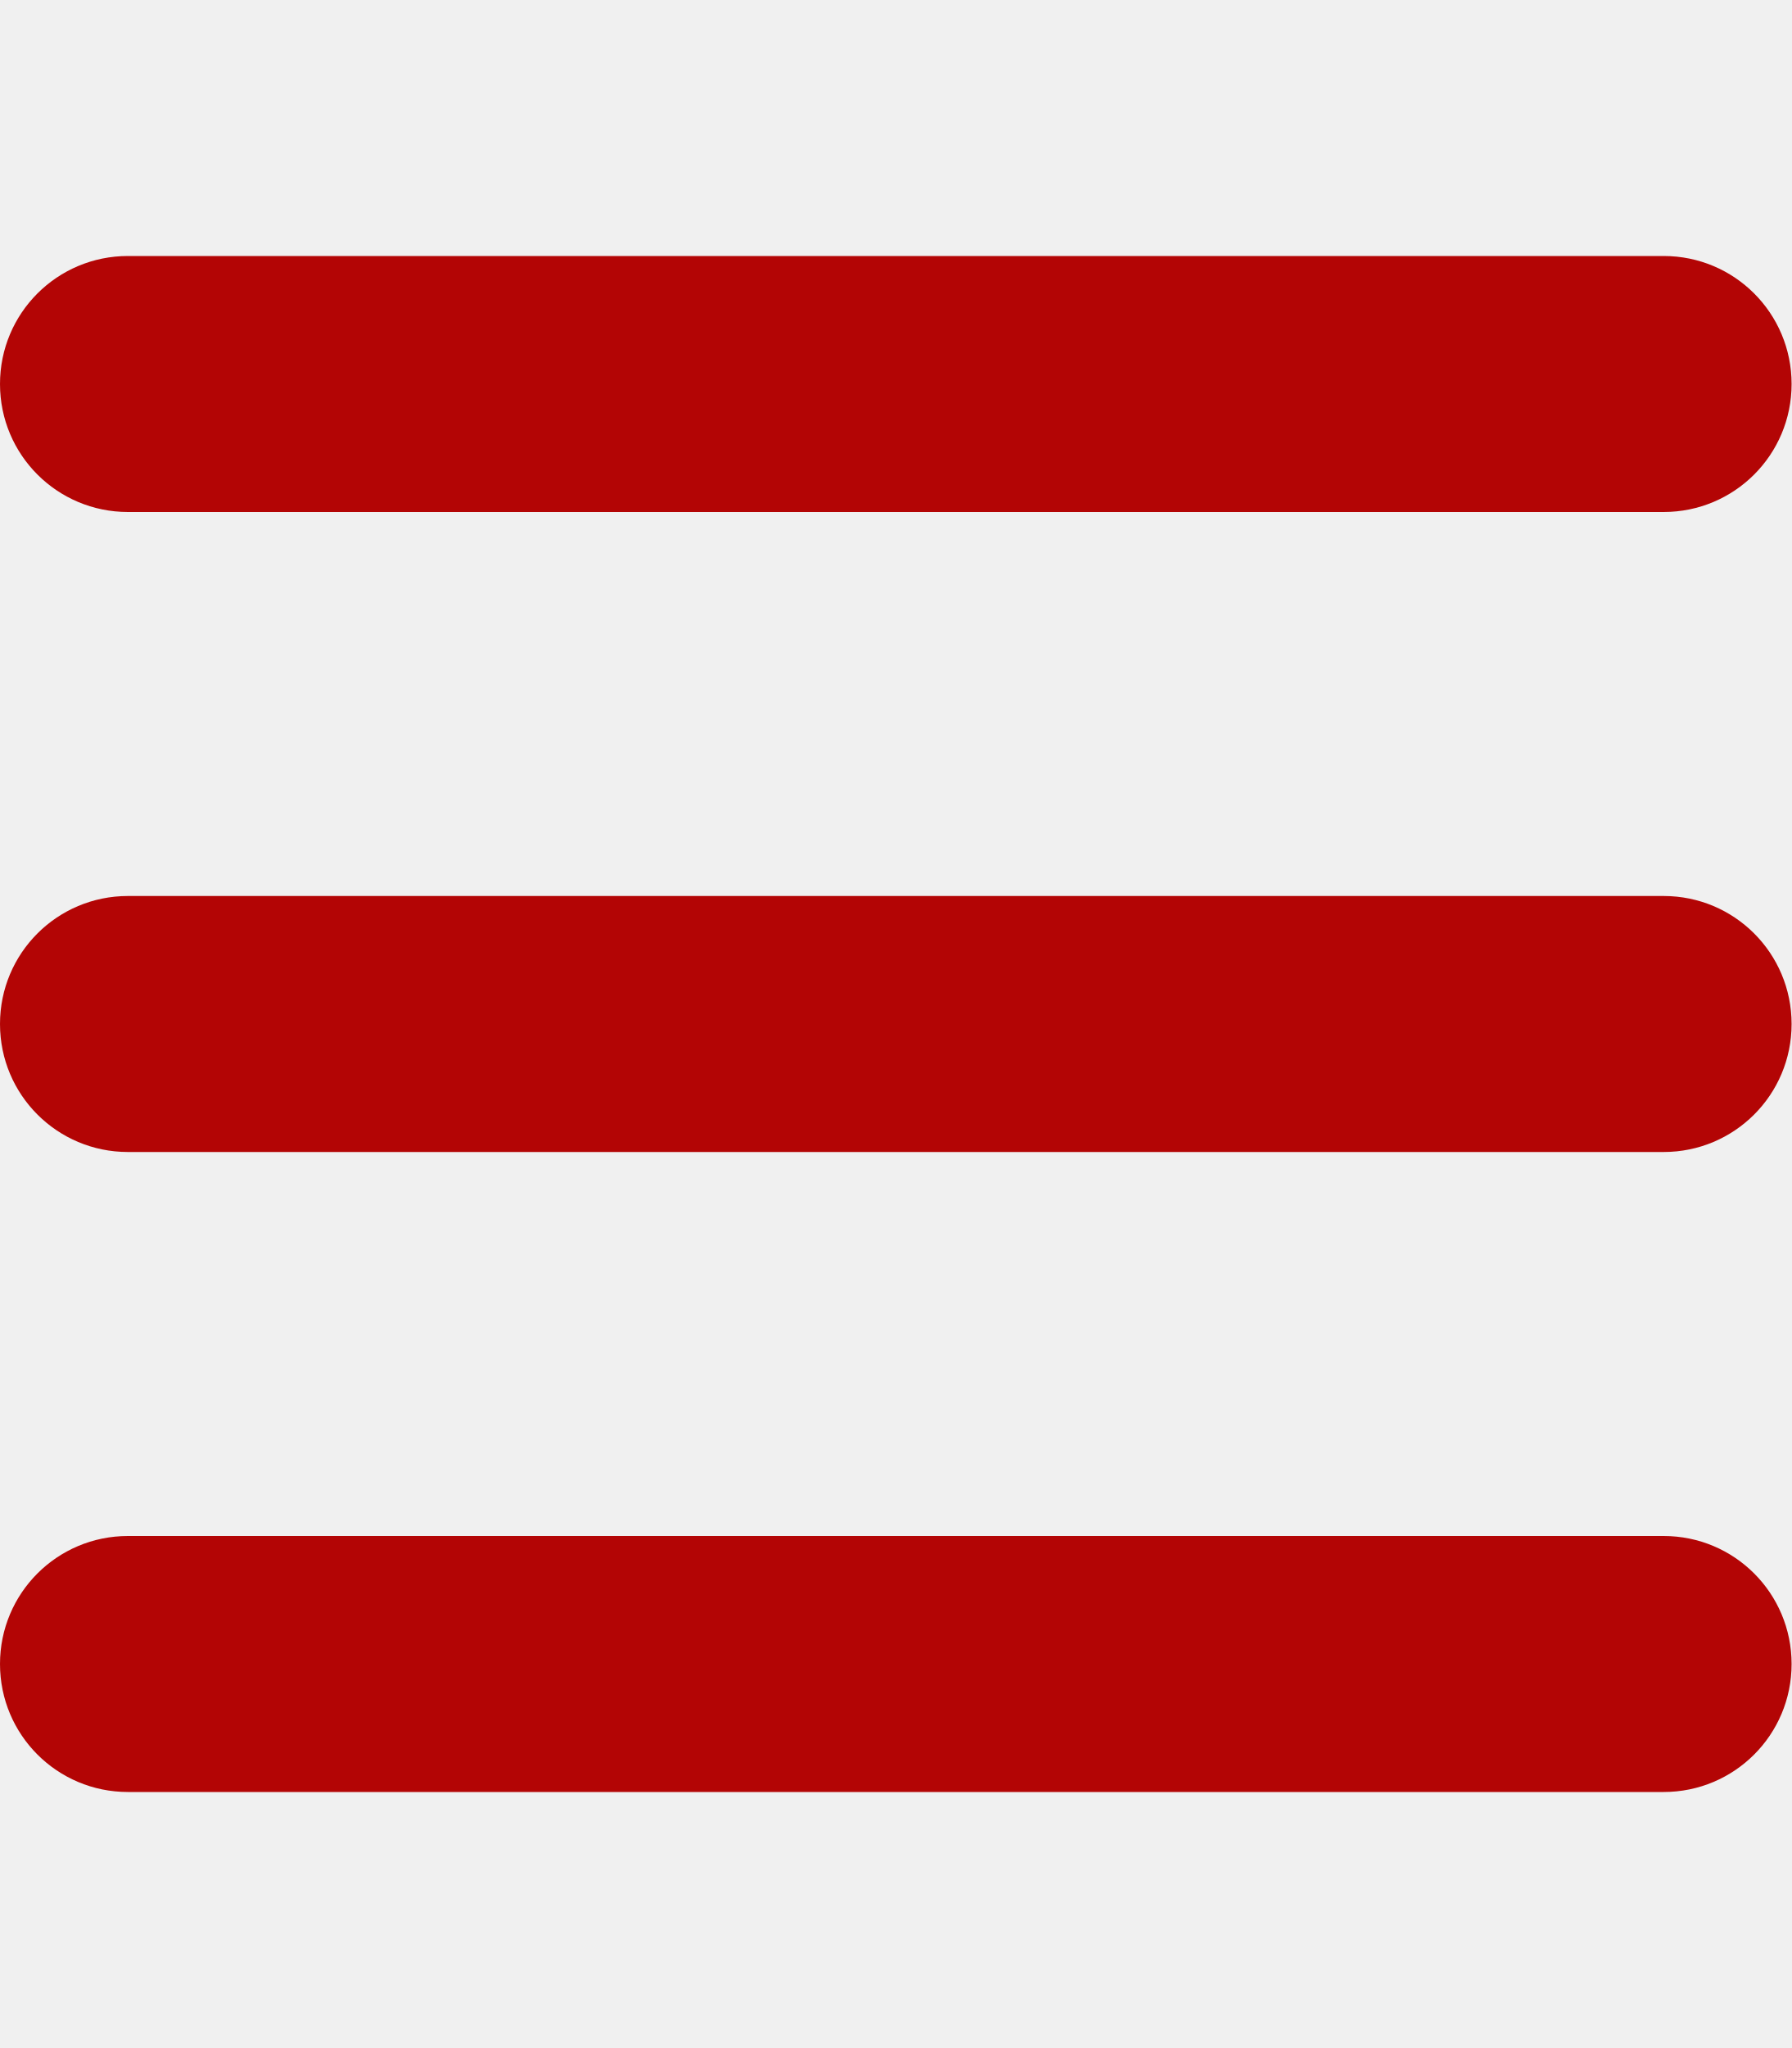
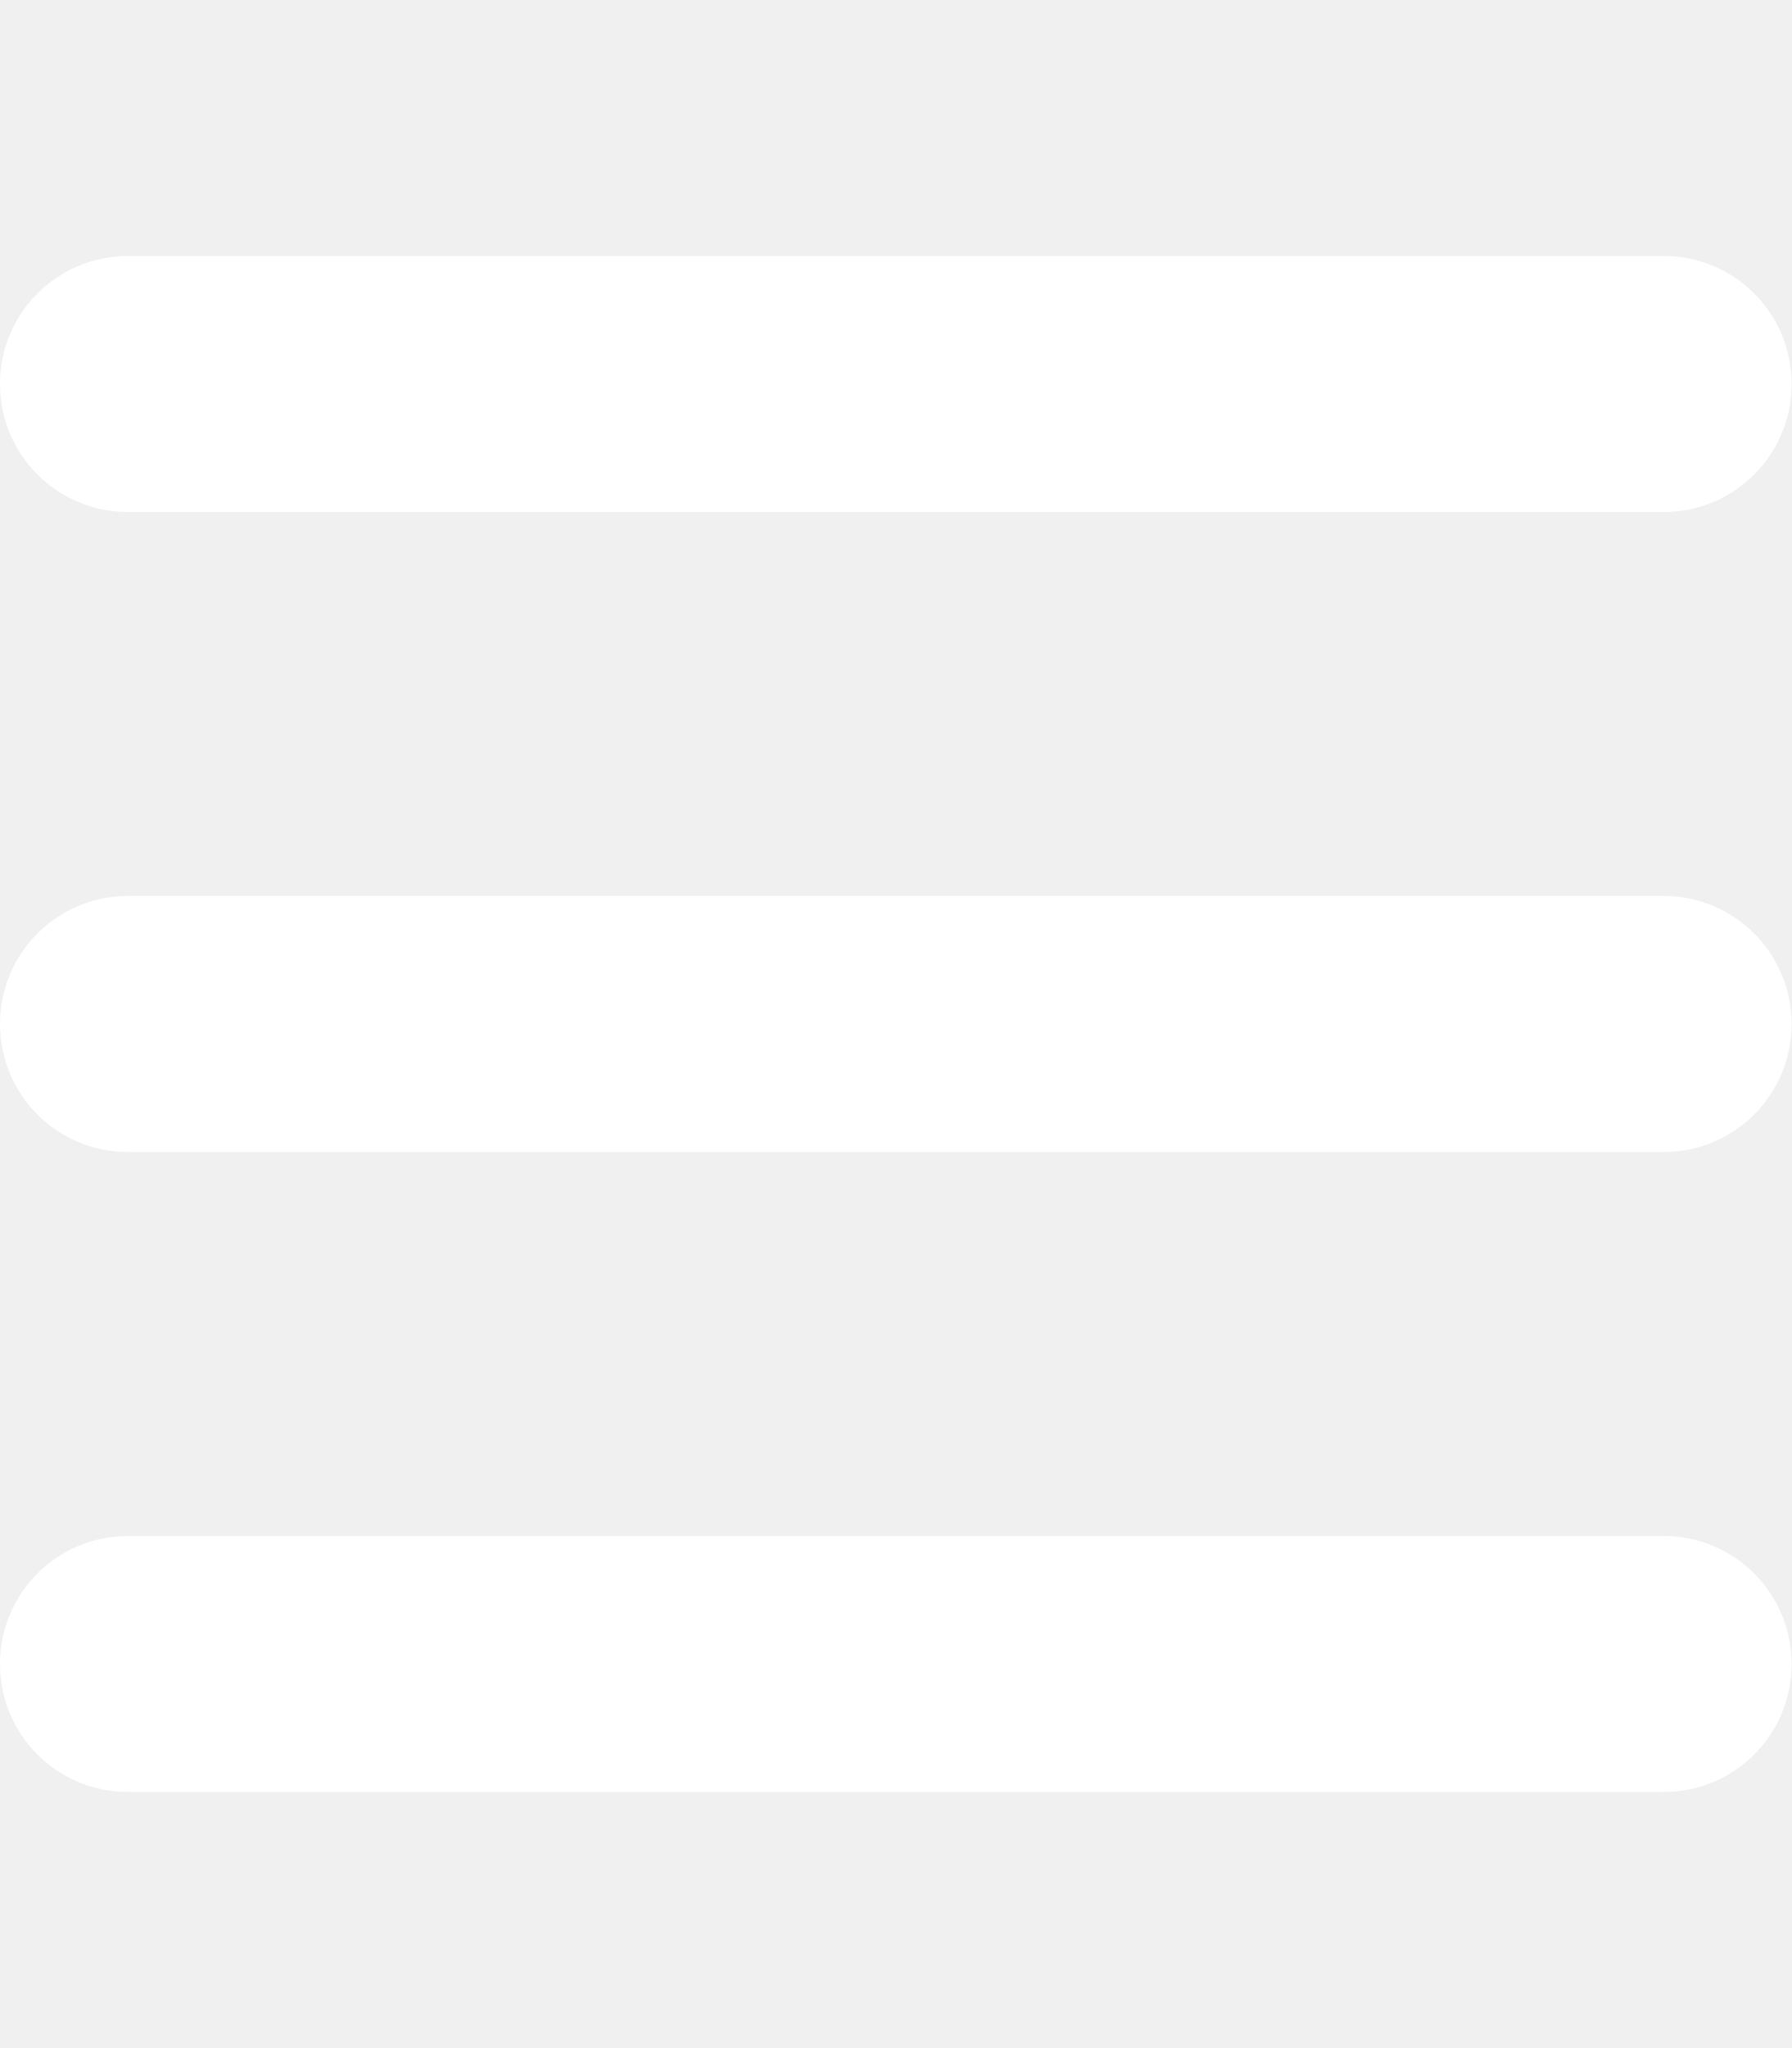
- <svg xmlns="http://www.w3.org/2000/svg" viewBox="0 0 448 512">
-   <path fill="#b30505" d="M0 96C0 78.3 14.3 64 32 64l384 0c17.7 0 32 14.3 32 32s-14.3 32-32 32L32 128C14.3 128 0 113.7 0 96zM0 256c0-17.7 14.3-32 32-32l384 0c17.7 0 32 14.3 32 32s-14.3 32-32 32L32 288c-17.7 0-32-14.3-32-32zM448 416c0 17.7-14.3 32-32 32L32 448c-17.7 0-32-14.3-32-32s14.3-32 32-32l384 0c17.7 0 32 14.3 32 32z" />
+ <svg xmlns="http://www.w3.org/2000/svg" fill="white" viewBox="0 0 448 512">
+   <path d="M0 96C0 78.3 14.3 64 32 64l384 0c17.7 0 32 14.3 32 32s-14.3 32-32 32L32 128C14.3 128 0 113.7 0 96zM0 256c0-17.7 14.3-32 32-32l384 0c17.7 0 32 14.3 32 32s-14.3 32-32 32L32 288c-17.7 0-32-14.3-32-32zM448 416c0 17.7-14.3 32-32 32L32 448c-17.7 0-32-14.3-32-32s14.3-32 32-32l384 0c17.7 0 32 14.3 32 32z" />
</svg>
